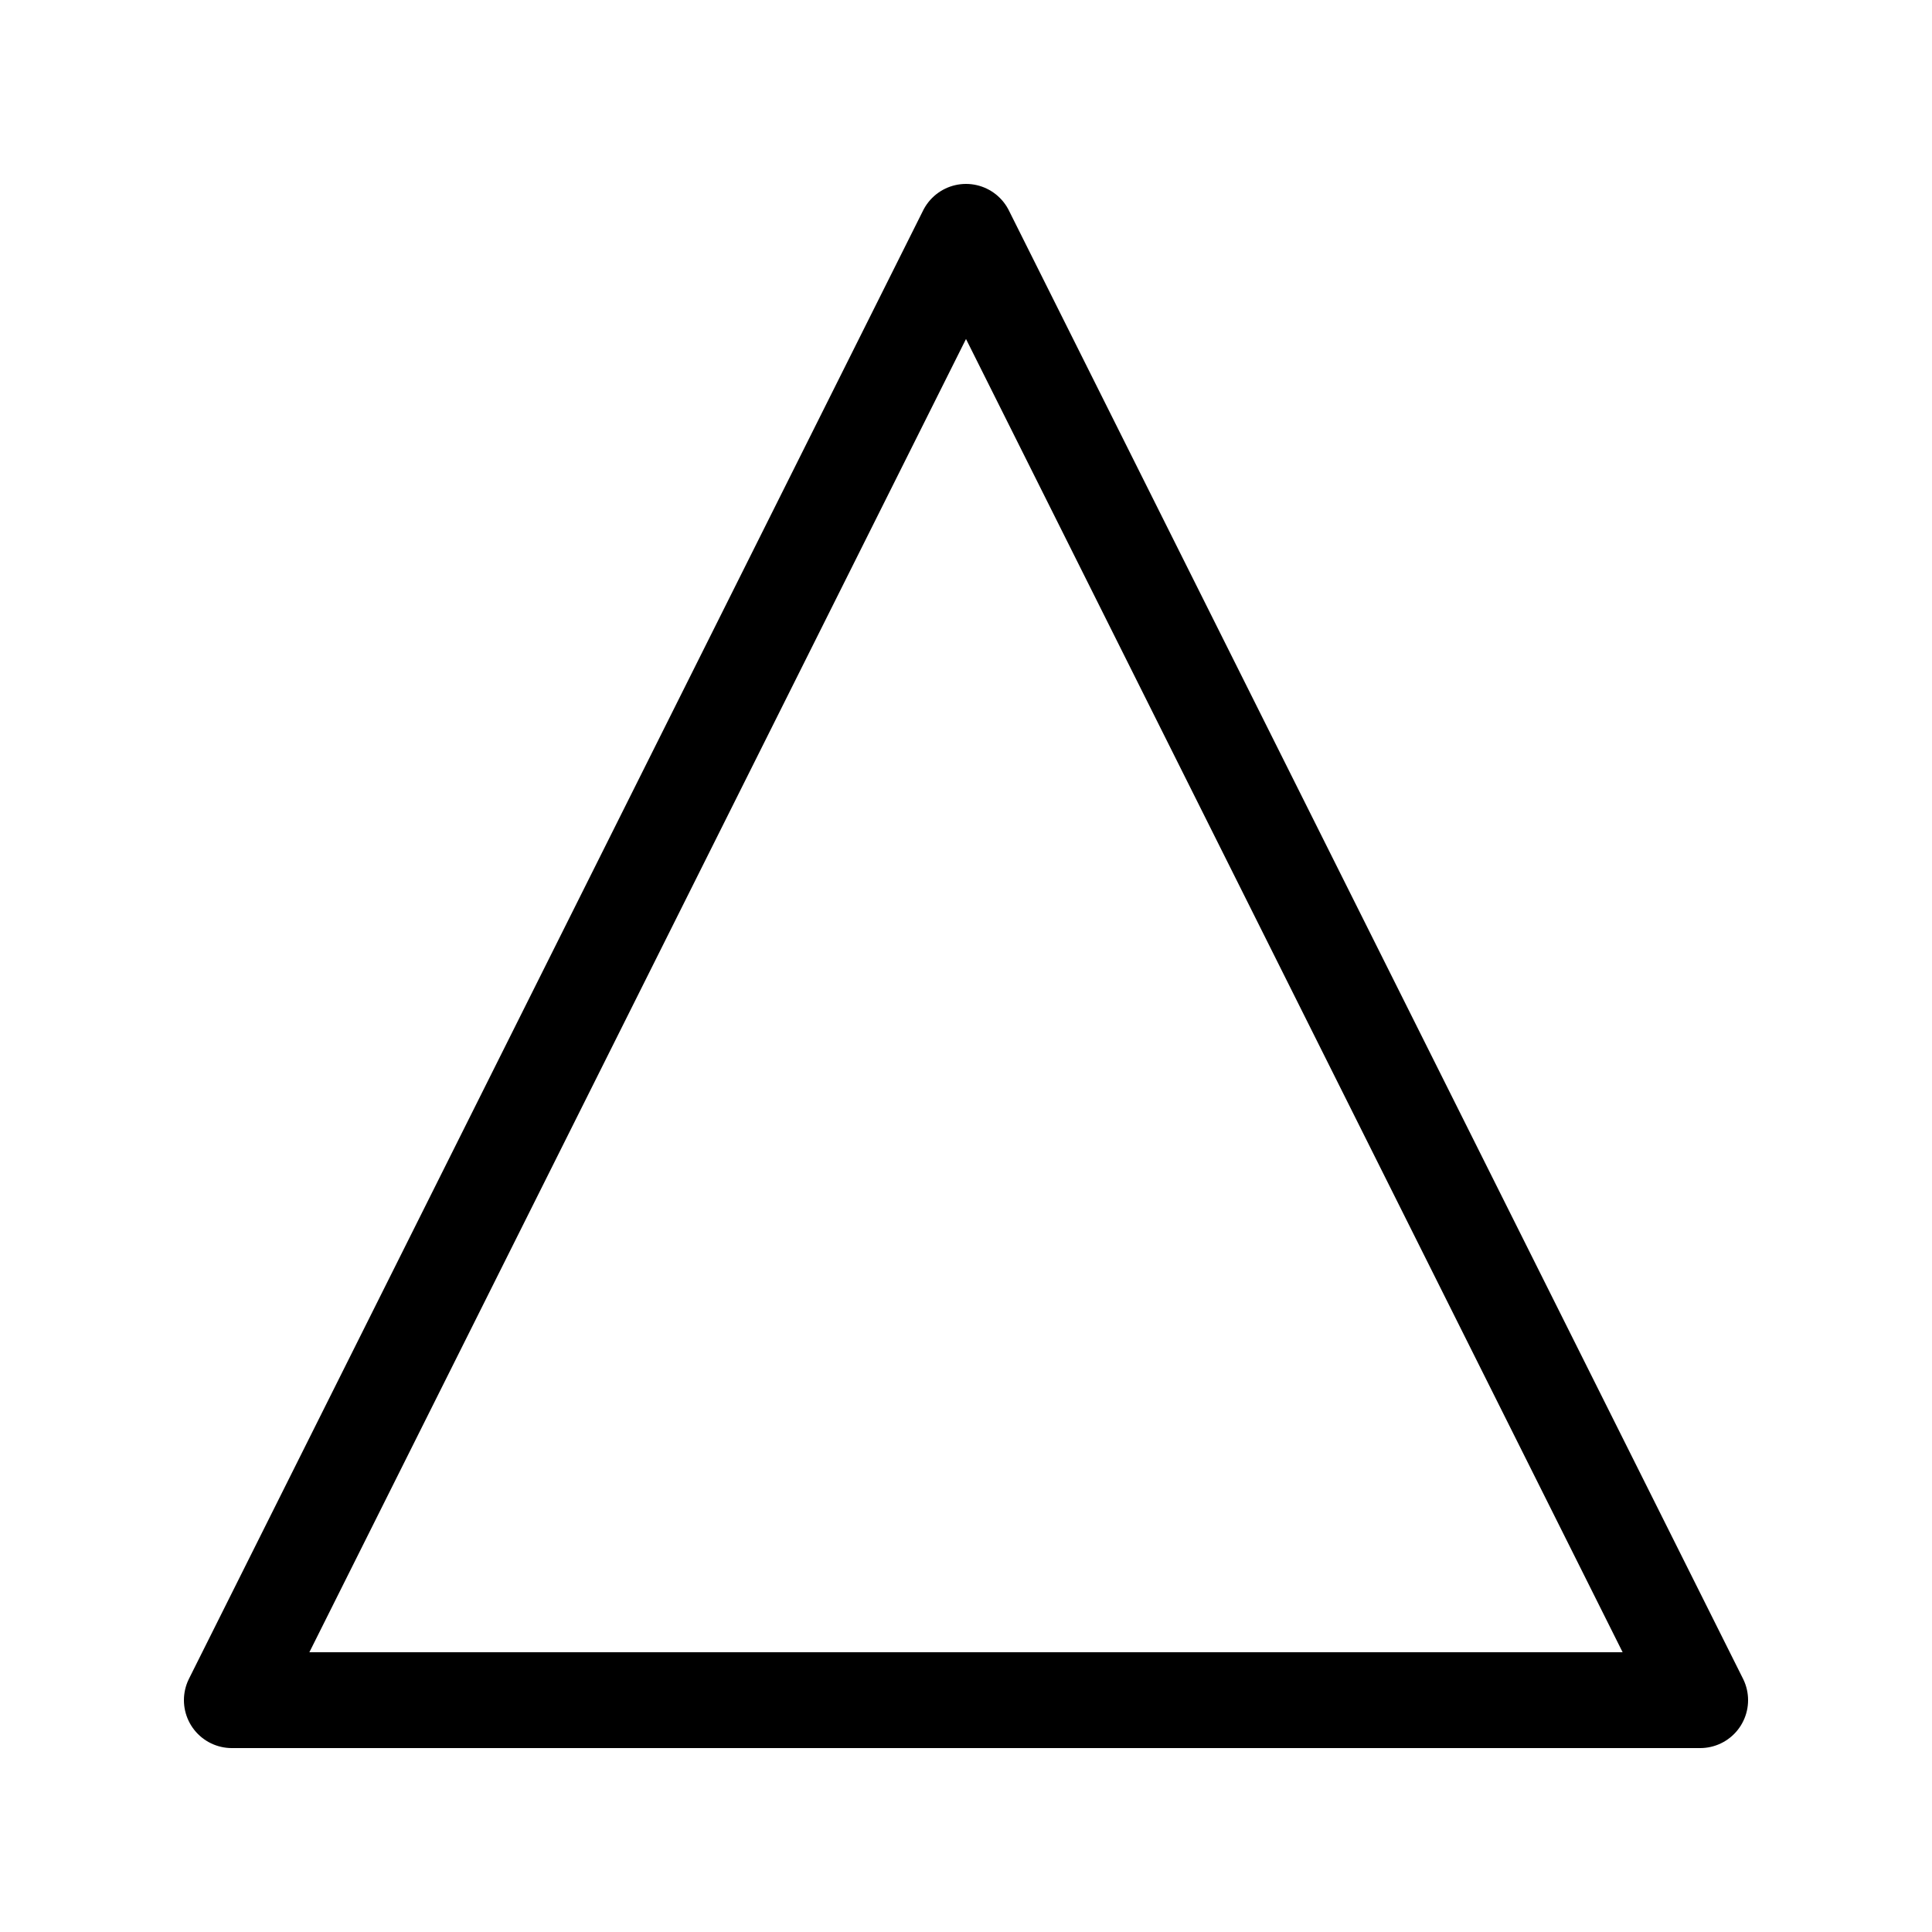
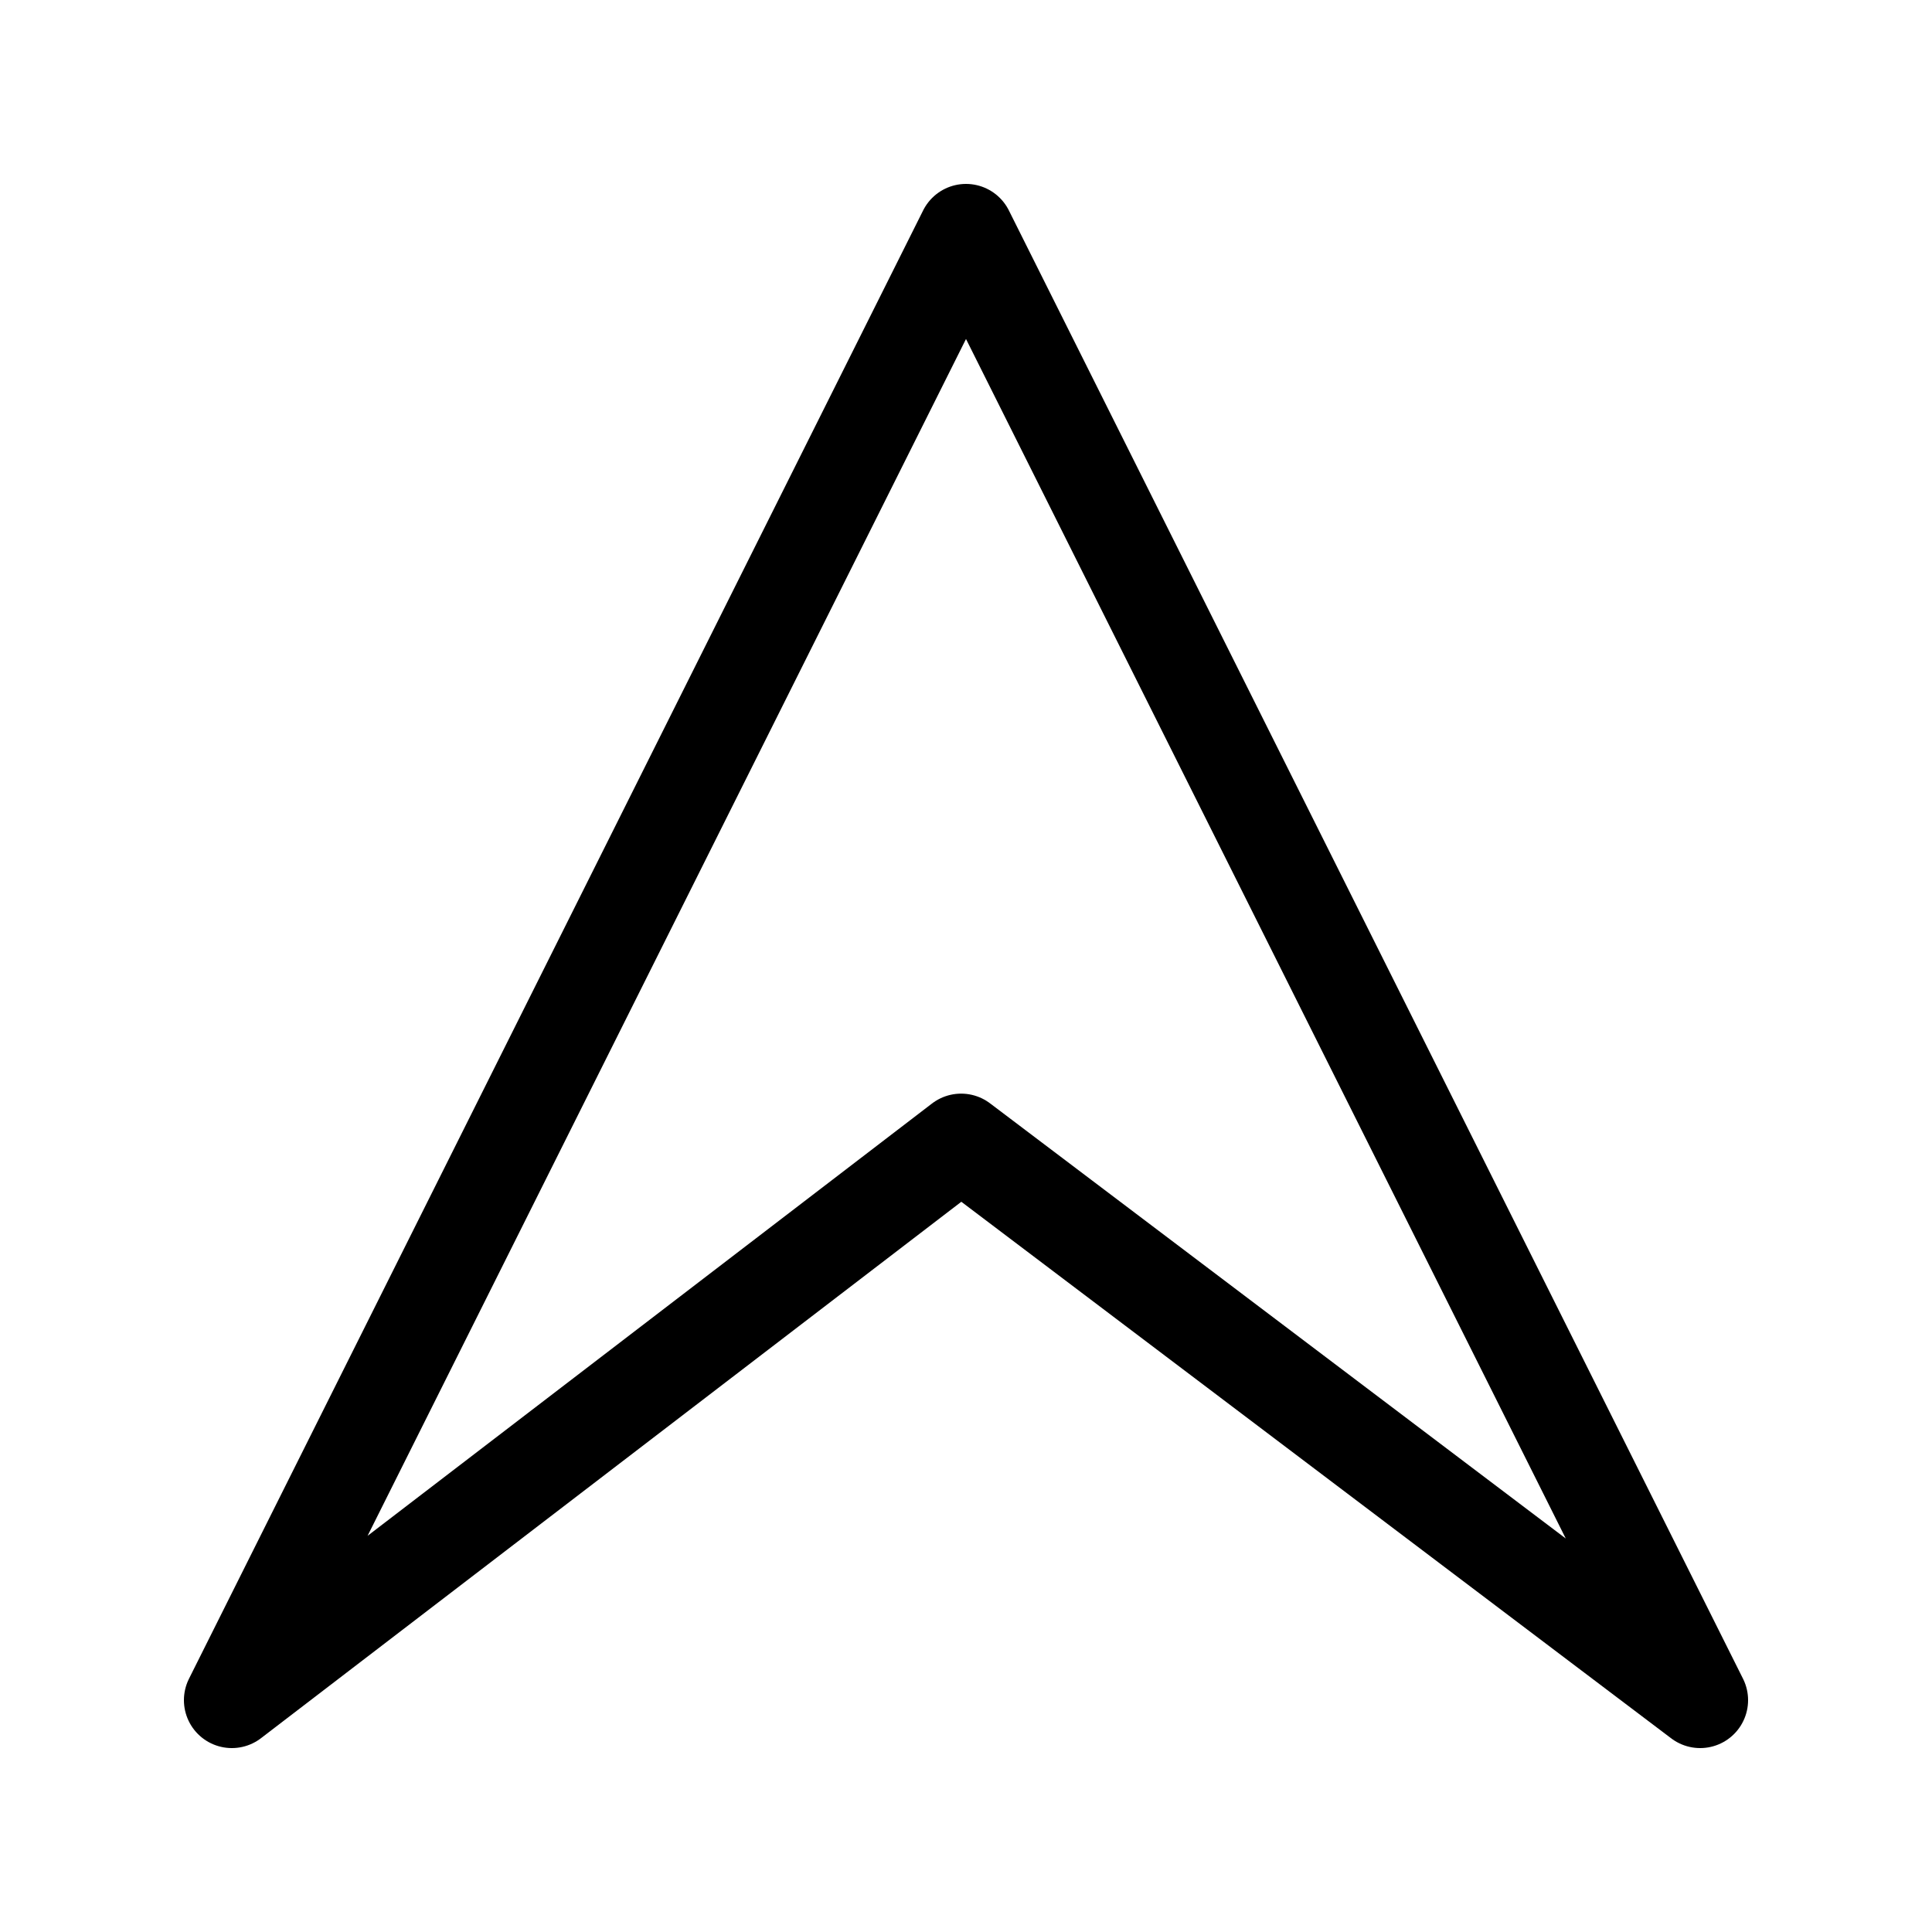
<svg xmlns="http://www.w3.org/2000/svg" width="24" height="24" viewBox="0 0 6.35 6.35" version="1.1" id="svg5">
  <defs id="defs2" />
  <g id="layer1" style="display:inline">
    <rect style="fill:#000000;fill-opacity:0;stroke:none;stroke-width:0.26" id="rect846" width="6.35" height="6.35" x="-1.7347235e-18" y="-4.2757473e-10" />
  </g>
  <g id="layer2" style="display:none">
    <path id="path1197-6-7" style="display:inline;fill:none;fill-opacity:1;stroke:#000000;stroke-width:0.265;stroke-miterlimit:4;stroke-dasharray:none;stroke-opacity:1" d="M 2.992,1.845 C 2.442,1.933 1.994,2.332 1.841,2.867 1.468,3.016 1.248,3.403 1.311,3.8 c 0.075,0.468 0.515,0.787 0.984,0.712 0.053,-0.009 0.106,-0.023 0.157,-0.041 0.987,-0.209 1.251,0.132 1.875,0.007 C 4.795,4.403 5.114,3.963 5.039,3.494 4.997,3.231 4.834,3.001 4.599,2.874 4.403,2.173 3.711,1.73 2.992,1.845 Z" />
  </g>
  <g id="layer3" style="display:none">
    <g id="g4393" transform="translate(-0.03222301,-0.0740399)">
      <path id="path1197-6" style="display:inline;fill:none;fill-opacity:1;stroke:#000000;stroke-width:0.265;stroke-miterlimit:4;stroke-dasharray:none;stroke-opacity:1" d="M 2.634,2.647 C 2.085,2.735 1.636,3.133 1.483,3.668 1.11,3.817 0.89,4.205 0.953,4.601 1.028,5.069 1.469,5.388 1.937,5.313 c 0.053,-0.009 0.106,-0.023 0.157,-0.041 0.987,-0.209 1.251,0.132 1.875,0.007 C 4.437,5.204 4.756,4.764 4.681,4.296 4.639,4.032 4.476,3.803 4.241,3.676 4.045,2.974 3.354,2.531 2.634,2.647 Z" />
      <path id="path1197-6-2" style="display:inline;fill:none;fill-opacity:1;stroke:#000000;stroke-width:0.265;stroke-linecap:round;stroke-miterlimit:4;stroke-dasharray:none;stroke-opacity:1" d="M 5.066,4.072 C 5.356,3.858 5.52,3.492 5.459,3.111 5.41,2.804 5.221,2.538 4.948,2.391 4.72,1.575 3.917,1.061 3.081,1.195 2.443,1.297 1.921,1.76 1.744,2.382 1.472,2.49 1.27,2.708 1.175,2.969" />
    </g>
  </g>
  <g id="layer4" style="display:none">
    <ellipse style="fill:none;fill-opacity:1;stroke:#000000;stroke-width:0.277;stroke-linecap:round;stroke-miterlimit:4;stroke-dasharray:none;stroke-opacity:1" id="path4846" cx="3.174" cy="3.183" rx="1.772" ry="1.772" />
    <path style="fill:none;stroke:#000000;stroke-width:0.265;stroke-linecap:round;stroke-linejoin:miter;stroke-miterlimit:4;stroke-dasharray:none;stroke-opacity:1" d="m 5.462,3.175 h 0.254" id="path4961" />
    <path style="fill:none;stroke:#000000;stroke-width:0.265;stroke-linecap:round;stroke-linejoin:miter;stroke-miterlimit:4;stroke-dasharray:none;stroke-opacity:1" d="m 0.634,3.175 h 0.254" id="path4961-9" />
    <path style="display:inline;fill:none;stroke:#000000;stroke-width:0.265;stroke-linecap:round;stroke-linejoin:miter;stroke-miterlimit:4;stroke-dasharray:none;stroke-opacity:1" d="m 3.175,5.462 v 0.254" id="path4961-3" />
    <path style="display:inline;fill:none;stroke:#000000;stroke-width:0.265;stroke-linecap:round;stroke-linejoin:miter;stroke-miterlimit:4;stroke-dasharray:none;stroke-opacity:1" d="m 3.175,0.634 v 0.254" id="path4961-9-6" />
    <path style="display:inline;fill:none;stroke:#000000;stroke-width:0.265;stroke-linecap:round;stroke-linejoin:miter;stroke-miterlimit:4;stroke-dasharray:none;stroke-opacity:1" d="M 1.378,4.972 1.019,5.331" id="path4961-3-6" />
    <path style="display:inline;fill:none;stroke:#000000;stroke-width:0.265;stroke-linecap:round;stroke-linejoin:miter;stroke-miterlimit:4;stroke-dasharray:none;stroke-opacity:1" d="M 5.331,1.019 4.972,1.378" id="path4961-9-6-2" />
    <path style="display:inline;fill:none;stroke:#000000;stroke-width:0.265;stroke-linecap:round;stroke-linejoin:miter;stroke-miterlimit:4;stroke-dasharray:none;stroke-opacity:1" d="M 4.968,4.975 5.327,5.334" id="path4961-3-6-9" />
    <path style="display:inline;fill:none;stroke:#000000;stroke-width:0.265;stroke-linecap:round;stroke-linejoin:miter;stroke-miterlimit:4;stroke-dasharray:none;stroke-opacity:1" d="M 1.015,1.022 1.374,1.381" id="path4961-9-6-2-2" />
  </g>
  <g id="layer5" style="display:none">
    <path id="path1197-6-7-9" style="display:inline;fill:none;fill-opacity:1;stroke:#000000;stroke-width:0.265;stroke-miterlimit:4;stroke-dasharray:none;stroke-opacity:1" d="M 3.556,2.929 C 2.995,3.019 2.537,3.423 2.381,3.965 2.001,4.117 1.776,4.509 1.841,4.912 1.917,5.387 2.367,5.71 2.845,5.634 2.899,5.625 2.953,5.611 3.005,5.592 4.012,5.38 4.281,5.726 4.918,5.6 5.396,5.524 5.721,5.077 5.645,4.602 5.602,4.334 5.436,4.102 5.196,3.973 4.996,3.262 4.29,2.813 3.556,2.929 Z" />
    <g id="g5661-7" style="display:inline" transform="translate(-0.00119046)">
      <path id="path4846-8" style="fill:none;stroke:#000000;stroke-width:0.277;stroke-linecap:round" d="M 1.523,3.825 C 1.445,3.626 1.403,3.41 1.403,3.183 1.403,2.205 2.196,1.411 3.175,1.411 c 0.872,0 1.598,0.63 1.745,1.461" />
      <path style="fill:none;stroke:#000000;stroke-width:0.265;stroke-linecap:round;stroke-linejoin:miter;stroke-miterlimit:4;stroke-dasharray:none;stroke-opacity:1" d="m 0.635,3.175 h 0.254" id="path4961-9-5" />
      <g id="g5230-03" transform="rotate(90,4.06519,5.334)">
        <path style="display:inline;fill:none;stroke:#000000;stroke-width:0.265;stroke-linecap:round;stroke-linejoin:miter;stroke-miterlimit:4;stroke-dasharray:none;stroke-opacity:1" d="m -0.635,6.223 h 0.254" id="path4961-9-6-0" />
      </g>
      <g id="g5230-0-6" transform="rotate(135,3.17245,4.962023)" style="display:inline">
        <path style="display:inline;fill:none;stroke:#000000;stroke-width:0.265;stroke-linecap:round;stroke-linejoin:miter;stroke-miterlimit:4;stroke-dasharray:none;stroke-opacity:1" d="m -1.143,6.223 h 0.508" id="path4961-9-6-2-20" />
      </g>
      <g id="g5230-0-7-6" transform="rotate(45,6.214917,6.228552)" style="display:inline">
        <path style="display:inline;fill:none;stroke:#000000;stroke-width:0.265;stroke-linecap:round;stroke-linejoin:miter;stroke-miterlimit:4;stroke-dasharray:none;stroke-opacity:1" d="m -1.143,6.223 h 0.508" id="path4961-9-6-2-2-5" />
      </g>
    </g>
  </g>
  <g id="layer6" style="display:none">
    <path id="path7833-3" style="fill:none;fill-opacity:1;stroke:#000000;stroke-width:0.22;stroke-linecap:round;stroke-linejoin:round;stroke-miterlimit:4;stroke-dasharray:none;stroke-opacity:1;paint-order:stroke fill markers" d="M 3.284,1.134 A 2.065,2.042 0 0 0 1.219,3.175 2.065,2.042 0 0 0 3.284,5.216 2.065,2.042 0 0 0 5.131,4.087 1.721,1.702 0 0 1 4.348,4.274 1.721,1.702 0 0 1 2.627,2.573 1.721,1.702 0 0 1 3.423,1.138 2.065,2.042 0 0 0 3.284,1.134 Z" />
  </g>
  <g id="layer7" style="display:none">
    <path id="path1197-6-7-9-5" style="display:inline;fill:none;fill-opacity:1;stroke:#000000;stroke-width:0.265;stroke-miterlimit:4;stroke-dasharray:none;stroke-opacity:1" d="M 3.558,2.925 C 2.998,3.015 2.54,3.419 2.384,3.961 2.003,4.112 1.779,4.505 1.843,4.907 1.92,5.382 2.369,5.706 2.847,5.63 2.902,5.621 2.955,5.607 3.007,5.588 4.014,5.376 4.284,5.722 4.92,5.595 5.398,5.519 5.724,5.073 5.647,4.598 5.604,4.33 5.438,4.098 5.198,3.969 4.998,3.258 4.293,2.808 3.558,2.925 Z" />
    <path id="path7833-3-47" style="display:inline;fill:none;fill-opacity:1;stroke:#000000;stroke-width:0.265;stroke-linecap:round;stroke-linejoin:round;stroke-miterlimit:4;stroke-dasharray:none;stroke-opacity:1;paint-order:stroke fill markers" d="M 2.647,2.83 C 2.634,2.746 2.627,2.66 2.627,2.573 2.627,1.991 2.927,1.451 3.423,1.138 c -0.046,-0.003 -0.093,-0.005 -0.139,-0.005 -1.14,-8.61e-5 -2.065,0.914 -2.065,2.042 6.13e-5,0.338 0.083,0.656 0.23,0.937" />
  </g>
  <g id="layer8" style="display:none">
    <path id="path1197-6-6" style="display:inline;fill:none;fill-opacity:1;stroke:#000000;stroke-width:0.265;stroke-linecap:round;stroke-miterlimit:4;stroke-dasharray:none;stroke-opacity:1" d="M 4.719,4.155 C 5.339,4.056 5.762,3.473 5.662,2.853 5.607,2.504 5.391,2.2 5.08,2.032 4.82,1.103 3.905,0.517 2.952,0.669 2.225,0.786 1.63,1.313 1.428,2.022 0.934,2.219 0.643,2.732 0.727,3.257 0.826,3.877 1.409,4.3 2.029,4.2 2.1,4.189 2.17,4.17 2.237,4.146" />
    <g id="g13414" transform="rotate(-20,3.610712,4.030824)">
      <path style="fill:none;stroke:#000000;stroke-width:0.265;stroke-linecap:round;stroke-linejoin:miter;stroke-miterlimit:4;stroke-dasharray:none;stroke-opacity:1" d="M 4.129,3.94 4.127,4.198" id="path13215-5" />
      <path style="fill:none;stroke:#000000;stroke-width:0.265;stroke-linecap:round;stroke-linejoin:miter;stroke-miterlimit:4;stroke-dasharray:none;stroke-opacity:1" d="m 3.47,4.08 v 0.508" id="path13215-5-6" />
      <path style="fill:none;stroke:#000000;stroke-width:0.265;stroke-linecap:round;stroke-linejoin:miter;stroke-miterlimit:4;stroke-dasharray:none;stroke-opacity:1" d="M 2.697,4.508 V 5.414" id="path13215-9" />
      <path style="fill:none;stroke:#000000;stroke-width:0.265;stroke-linecap:round;stroke-linejoin:miter;stroke-miterlimit:4;stroke-dasharray:none;stroke-opacity:1" d="m 4.162,4.824 v 0.508" id="path13215-5-3" />
      <path style="fill:none;stroke:#000000;stroke-width:0.265;stroke-linecap:round;stroke-linejoin:miter;stroke-miterlimit:4;stroke-dasharray:none;stroke-opacity:1" d="m 3.47,5.203 v 0.508" id="path13215-5-6-7" />
    </g>
    <path style="display:inline;fill:none;stroke:#000000;stroke-width:0.265;stroke-linecap:round;stroke-linejoin:bevel;stroke-miterlimit:8;stroke-dasharray:none;stroke-opacity:1" d="m 4.318,1.493 -1.524,1.27 H 4.318 L 2.794,4.033" id="path13813-8" />
  </g>
  <g id="layer9" style="display:none">
    <path id="path1197-6-6-4" style="display:inline;fill:none;fill-opacity:1;stroke:#000000;stroke-width:0.265;stroke-linecap:round;stroke-miterlimit:4;stroke-dasharray:none;stroke-opacity:1" d="M 4.719,4.155 C 5.339,4.056 5.762,3.473 5.662,2.853 5.607,2.504 5.391,2.2 5.08,2.032 4.82,1.103 3.905,0.517 2.952,0.669 2.225,0.786 1.63,1.313 1.428,2.022 0.934,2.219 0.643,2.732 0.727,3.257 0.826,3.877 1.409,4.3 2.029,4.2 2.1,4.189 2.17,4.17 2.237,4.146" />
    <g id="g13676-4" transform="matrix(0.5857864,0,0,0.5857864,1.959154,2.349179)" style="display:inline">
      <path style="fill:none;stroke:#000000;stroke-width:0.265px;stroke-linecap:round;stroke-linejoin:miter;stroke-opacity:1" d="M 2.726,3.361 H 3.996" id="path13491-7" />
      <path style="display:inline;fill:none;stroke:#000000;stroke-width:0.265px;stroke-linecap:round;stroke-linejoin:miter;stroke-opacity:1" d="M 3.361,2.726 V 3.996" id="path13491-5-4" />
      <path style="display:inline;fill:none;stroke:#000000;stroke-width:0.265px;stroke-linecap:round;stroke-linejoin:miter;stroke-opacity:1" d="M 2.912,2.912 3.81,3.81" id="path13491-5-5-4" />
      <path style="display:inline;fill:none;stroke:#000000;stroke-width:0.265px;stroke-linecap:round;stroke-linejoin:miter;stroke-opacity:1" d="M 3.81,2.912 2.912,3.81" id="path13491-5-2-3" />
    </g>
    <g id="g13676-4-8" transform="matrix(0.5857864,0,0,0.5857864,0.3171795,1.451154)" style="display:inline">
      <path style="fill:none;stroke:#000000;stroke-width:0.265px;stroke-linecap:round;stroke-linejoin:miter;stroke-opacity:1" d="M 2.726,3.361 H 3.996" id="path13491-7-9" />
      <path style="display:inline;fill:none;stroke:#000000;stroke-width:0.265px;stroke-linecap:round;stroke-linejoin:miter;stroke-opacity:1" d="M 3.361,2.726 V 3.996" id="path13491-5-4-2" />
      <path style="display:inline;fill:none;stroke:#000000;stroke-width:0.265px;stroke-linecap:round;stroke-linejoin:miter;stroke-opacity:1" d="M 2.912,2.912 3.81,3.81" id="path13491-5-5-4-66" />
      <path style="display:inline;fill:none;stroke:#000000;stroke-width:0.265px;stroke-linecap:round;stroke-linejoin:miter;stroke-opacity:1" d="M 3.81,2.912 2.912,3.81" id="path13491-5-2-3-4" />
    </g>
    <g id="g13676-4-0" transform="matrix(0.5857864,0,0,0.5857864,0.7072051,3.365179)" style="display:inline">
      <path style="fill:none;stroke:#000000;stroke-width:0.265px;stroke-linecap:round;stroke-linejoin:miter;stroke-opacity:1" d="M 2.726,3.361 H 3.996" id="path13491-7-7" />
      <path style="display:inline;fill:none;stroke:#000000;stroke-width:0.265px;stroke-linecap:round;stroke-linejoin:miter;stroke-opacity:1" d="M 3.361,2.726 V 3.996" id="path13491-5-4-8" />
      <path style="display:inline;fill:none;stroke:#000000;stroke-width:0.265px;stroke-linecap:round;stroke-linejoin:miter;stroke-opacity:1" d="M 2.912,2.912 3.81,3.81" id="path13491-5-5-4-6" />
      <path style="display:inline;fill:none;stroke:#000000;stroke-width:0.265px;stroke-linecap:round;stroke-linejoin:miter;stroke-opacity:1" d="M 3.81,2.912 2.912,3.81" id="path13491-5-2-3-8" />
    </g>
    <path style="fill:none;stroke:#000000;stroke-width:0.265;stroke-linecap:round;stroke-linejoin:bevel;stroke-miterlimit:8;stroke-dasharray:none;stroke-opacity:1" d="m 4.318,1.524 -1.524,1.27 H 4.318 L 2.794,4.064" id="path13813" />
  </g>
  <g id="layer10" style="display:none">
    <path id="path1197-6-6-43" style="display:inline;fill:none;fill-opacity:1;stroke:#000000;stroke-width:0.265;stroke-linecap:round;stroke-miterlimit:4;stroke-dasharray:none;stroke-opacity:1" d="M 4.719,4.155 C 5.339,4.056 5.762,3.473 5.662,2.853 5.607,2.504 5.391,2.2 5.08,2.032 4.82,1.103 3.905,0.517 2.952,0.669 2.225,0.786 1.63,1.313 1.428,2.022 0.934,2.219 0.643,2.732 0.727,3.257 0.826,3.877 1.409,4.3 2.029,4.2 2.1,4.189 2.17,4.17 2.237,4.146" />
    <g id="g13414-1" transform="rotate(-20,3.610712,4.030824)" style="display:inline">
      <path style="fill:none;stroke:#000000;stroke-width:0.265;stroke-linecap:round;stroke-linejoin:miter;stroke-miterlimit:4;stroke-dasharray:none;stroke-opacity:1" d="M 4.129,3.94 4.127,4.198" id="path13215-5-4" />
      <path style="fill:none;stroke:#000000;stroke-width:0.265;stroke-linecap:round;stroke-linejoin:miter;stroke-miterlimit:4;stroke-dasharray:none;stroke-opacity:1" d="m 3.47,4.08 v 0.508" id="path13215-5-6-9" />
      <path style="fill:none;stroke:#000000;stroke-width:0.265;stroke-linecap:round;stroke-linejoin:miter;stroke-miterlimit:4;stroke-dasharray:none;stroke-opacity:1" d="m 4.162,4.824 v 0.508" id="path13215-5-3-0" />
      <path style="fill:none;stroke:#000000;stroke-width:0.265;stroke-linecap:round;stroke-linejoin:miter;stroke-miterlimit:4;stroke-dasharray:none;stroke-opacity:1" d="m 3.47,5.203 v 0.508" id="path13215-5-6-7-6" />
    </g>
    <g id="g13676-4-8-9" transform="matrix(0.5857864,0,0,0.5857864,0.07220519,1.324154)" style="display:inline">
      <path style="fill:none;stroke:#000000;stroke-width:0.265px;stroke-linecap:round;stroke-linejoin:miter;stroke-opacity:1" d="M 2.726,3.361 H 3.996" id="path13491-7-9-5" />
      <path style="display:inline;fill:none;stroke:#000000;stroke-width:0.265px;stroke-linecap:round;stroke-linejoin:miter;stroke-opacity:1" d="M 3.361,2.726 V 3.996" id="path13491-5-4-2-0" />
      <path style="display:inline;fill:none;stroke:#000000;stroke-width:0.265px;stroke-linecap:round;stroke-linejoin:miter;stroke-opacity:1" d="M 2.912,2.912 3.81,3.81" id="path13491-5-5-4-66-4" />
      <path style="display:inline;fill:none;stroke:#000000;stroke-width:0.265px;stroke-linecap:round;stroke-linejoin:miter;stroke-opacity:1" d="M 3.81,2.912 2.912,3.81" id="path13491-5-2-3-4-8" />
    </g>
    <g id="g13676-4-8-9-7" transform="matrix(0.5857864,0,0,0.5857864,0.8251795,2.993205)" style="display:inline">
      <path style="fill:none;stroke:#000000;stroke-width:0.265px;stroke-linecap:round;stroke-linejoin:miter;stroke-opacity:1" d="M 2.726,3.361 H 3.996" id="path13491-7-9-5-1" />
      <path style="display:inline;fill:none;stroke:#000000;stroke-width:0.265px;stroke-linecap:round;stroke-linejoin:miter;stroke-opacity:1" d="M 3.361,2.726 V 3.996" id="path13491-5-4-2-0-7" />
      <path style="display:inline;fill:none;stroke:#000000;stroke-width:0.265px;stroke-linecap:round;stroke-linejoin:miter;stroke-opacity:1" d="M 2.912,2.912 3.81,3.81" id="path13491-5-5-4-66-4-2" />
      <path style="display:inline;fill:none;stroke:#000000;stroke-width:0.265px;stroke-linecap:round;stroke-linejoin:miter;stroke-opacity:1" d="M 3.81,2.912 2.912,3.81" id="path13491-5-2-3-4-8-7" />
    </g>
  </g>
  <g id="layer11" style="display:none">
    <g id="g18829">
      <path id="path16272" style="fill:none;stroke:#000000;stroke-width:0.265;stroke-linecap:round;stroke-linejoin:bevel;stroke-miterlimit:8;paint-order:stroke fill markers" d="M 3.994,2.032 C 3.951,1.928 3.927,1.813 3.927,1.694 c 0,-0.491 0.398,-0.889 0.889,-0.889 0.491,0 0.889,0.398 0.889,0.889 0,0.491 -0.398,0.889 -0.945,0.889 h -2.982" />
      <path id="path16272-2" style="fill:none;stroke:#000000;stroke-width:0.265;stroke-linecap:round;stroke-linejoin:bevel;stroke-miterlimit:8;stroke-dasharray:none;paint-order:stroke fill markers" d="m 4.528,4.54 c 0,0.322 0.261,0.583 0.583,0.583 0.322,0 0.583,-0.261 0.583,-0.583 0,-0.322 -0.261,-0.583 -0.62,-0.583 H 3.118" />
      <path style="fill:none;stroke:#000000;stroke-width:0.265px;stroke-linecap:round;stroke-linejoin:miter;stroke-opacity:1" d="M 0.762,3.269 H 5.08" id="path18516" />
    </g>
  </g>
  <g id="layer12" style="display:none">
    <g aria-label="CO2" id="text35698" style="font-size:1.309px;line-height:1.35;letter-spacing:0.132px;stroke-width:0.033" transform="matrix(1.448219,0,0,1.448219,-0.2354027,-2.481993)">
      <path d="m 0.866,3.745 q -0.102,0 -0.179,-0.039 -0.077,-0.041 -0.119,-0.113 -0.042,-0.072 -0.042,-0.166 V 3.124 q 0,-0.094 0.042,-0.166 0.042,-0.072 0.119,-0.111 0.077,-0.039 0.179,-0.039 0.101,0 0.177,0.038 0.077,0.037 0.119,0.106 0.043,0.068 0.043,0.158 0,0.012 -0.016,0.014 l -0.153,0.009 h -0.003 q -0.013,0 -0.013,-0.014 0,-0.069 -0.043,-0.111 -0.042,-0.042 -0.111,-0.042 -0.071,0 -0.114,0.042 -0.042,0.042 -0.042,0.111 v 0.315 q 0,0.068 0.042,0.11 0.043,0.042 0.114,0.042 0.069,0 0.111,-0.042 0.043,-0.042 0.043,-0.11 0,-0.014 0.016,-0.014 l 0.153,0.007 q 0.007,0 0.01,0.004 0.005,0.004 0.005,0.009 0,0.09 -0.043,0.16 -0.042,0.069 -0.119,0.107 -0.076,0.038 -0.177,0.038 z" style="font-weight:bold;font-family:Barlow;-inkscape-font-specification:'Barlow Bold'" id="path45913" />
      <path d="m 1.798,3.749 q -0.102,0 -0.181,-0.042 -0.077,-0.042 -0.12,-0.117 -0.043,-0.076 -0.043,-0.174 V 3.136 q 0,-0.097 0.043,-0.171 0.043,-0.075 0.12,-0.115 0.079,-0.042 0.181,-0.042 0.103,0 0.181,0.042 0.079,0.041 0.122,0.115 0.043,0.075 0.043,0.171 v 0.28 q 0,0.098 -0.043,0.174 -0.043,0.076 -0.122,0.118 -0.077,0.041 -0.181,0.041 z m 0,-0.158 q 0.072,0 0.117,-0.046 0.045,-0.046 0.045,-0.122 V 3.135 q 0,-0.076 -0.045,-0.122 -0.043,-0.047 -0.117,-0.047 -0.072,0 -0.117,0.047 -0.043,0.046 -0.043,0.122 v 0.288 q 0,0.076 0.043,0.122 0.045,0.046 0.117,0.046 z" style="font-weight:bold;font-family:Barlow;-inkscape-font-specification:'Barlow Bold'" id="path45915" />
      <path d="m 2.584,3.906 q -0.002,0.002 -0.001,0.004 0.001,0.002 0.004,0.002 h 0.287 q 0.005,0 0.008,0.004 0.004,0.003 0.004,0.008 v 0.103 q 0,0.005 -0.004,0.01 -0.003,0.003 -0.008,0.003 H 2.397 q -0.005,0 -0.01,-0.003 -0.003,-0.004 -0.003,-0.01 v -0.097 q 0,-0.01 0.006,-0.016 0.052,-0.051 0.106,-0.11 0.054,-0.06 0.068,-0.075 0.03,-0.035 0.06,-0.067 0.096,-0.107 0.096,-0.159 0,-0.037 -0.026,-0.06 -0.026,-0.024 -0.069,-0.024 -0.042,0 -0.069,0.024 -0.026,0.023 -0.026,0.062 v 0.026 q 0,0.005 -0.004,0.01 -0.003,0.003 -0.008,0.003 H 2.393 q -0.005,0 -0.01,-0.003 -0.003,-0.004 -0.003,-0.01 v -0.05 q 0.003,-0.057 0.036,-0.101 0.033,-0.044 0.087,-0.068 0.055,-0.023 0.123,-0.023 0.075,0 0.13,0.029 0.056,0.028 0.086,0.075 0.031,0.048 0.031,0.106 0,0.044 -0.022,0.091 -0.022,0.047 -0.067,0.101 -0.033,0.041 -0.071,0.081 -0.038,0.04 -0.113,0.116 z" style="font-size:1.058px" id="path45917" />
    </g>
    <g id="g18829-2">
      <path id="path16272-6" style="fill:none;stroke:#000000;stroke-width:0.265;stroke-linecap:round;stroke-linejoin:bevel;stroke-miterlimit:8;paint-order:stroke fill markers" d="M 3.994,2.032 C 3.951,1.928 3.927,1.813 3.927,1.694 c 0,-0.491 0.398,-0.889 0.889,-0.889 0.491,0 0.889,0.398 0.889,0.889 0,0.491 -0.398,0.889 -0.945,0.889 H 4.374" />
      <path id="path16272-2-1" style="fill:none;stroke:#000000;stroke-width:0.265;stroke-linecap:round;stroke-linejoin:bevel;stroke-miterlimit:8;stroke-dasharray:none;paint-order:stroke fill markers" d="m 4.528,4.54 c 0,0.322 0.261,0.583 0.583,0.583 0.322,0 0.583,-0.261 0.583,-0.583 0,-0.322 -0.261,-0.583 -0.62,-0.583 H 0.72" />
      <path style="fill:none;stroke:#000000;stroke-width:0.265;stroke-linecap:round;stroke-linejoin:miter;stroke-miterlimit:4;stroke-dasharray:none;stroke-opacity:1" d="M 4.389,3.269 H 5.08" id="path18516-0" />
    </g>
  </g>
  <g id="layer13" style="display:none">
    <g id="g88835" transform="matrix(1.121089,0,0,1.121089,-0.3677597,-0.4792044)">
      <circle style="display:inline;fill:#000000;fill-opacity:1;stroke:none;stroke-width:0.117;stroke-linecap:round;stroke-linejoin:bevel;stroke-miterlimit:4;stroke-dasharray:none;paint-order:stroke fill markers" id="path25219-8" cx="2.655" cy="2.896" r="0.271" />
      <circle style="display:inline;fill:#000000;fill-opacity:1;stroke:none;stroke-width:0.117;stroke-linecap:round;stroke-linejoin:bevel;stroke-miterlimit:4;stroke-dasharray:none;paint-order:stroke fill markers" id="path25219-8-4" cx="3.719" cy="4.357" r="0.271" />
      <path style="fill:none;stroke:#000000;stroke-width:0.236;stroke-linecap:round;stroke-linejoin:miter;stroke-miterlimit:4;stroke-dasharray:none;stroke-opacity:1" d="m 2.286,4.572 1.778,-1.778" id="path84537" />
    </g>
    <path id="path88337" style="fill:none;stroke:#000000;stroke-width:0.285;stroke-linecap:round;stroke-linejoin:round;stroke-miterlimit:4;stroke-dasharray:none;paint-order:stroke fill markers" d="M 3.159,0.716 C 2.651,1.213 1.997,1.86 1.607,2.34 1.314,2.7 1.154,3.15 1.153,3.614 1.154,4.73 2.059,5.634 3.175,5.634 4.291,5.634 5.196,4.73 5.197,3.614 5.197,3.142 5.031,2.684 4.73,2.321 4.283,1.799 3.676,1.233 3.159,0.716 Z" />
  </g>
  <g id="layer14" style="display:none">
    <path style="fill:none;stroke:#000000;stroke-width:0.265;stroke-linecap:round;stroke-linejoin:bevel;stroke-miterlimit:4;stroke-dasharray:none;stroke-opacity:1" d="M 3.248,0.541 C 3.382,1.27 5.508,2.684 5.508,3.958 5.508,5.233 4.463,5.711 3.175,5.711 c -1.288,0 -2.333,-0.478 -2.333,-1.753 0,-1.274 2.206,-2.689 2.406,-3.417 z" id="path1914-6" />
    <circle style="fill:none;stroke:#000000;stroke-width:0.265;stroke-linecap:round;stroke-linejoin:bevel;stroke-miterlimit:4;stroke-dasharray:none;paint-order:stroke fill markers" id="path25547" cx="3.431" cy="2.935" r="0.752" />
    <path style="fill:none;stroke:#000000;stroke-width:0.265px;stroke-linecap:round;stroke-linejoin:miter;stroke-opacity:1" d="M 2.629,2.1 V 5.325" id="path25662" />
  </g>
  <g id="layer15" style="display:none">
    <circle style="fill:none;stroke:#000000;stroke-width:0.265;stroke-linecap:round;stroke-linejoin:bevel;stroke-miterlimit:4;stroke-dasharray:none;stroke-opacity:1;paint-order:stroke fill markers" id="path5404-7-5-3-5-6" cx="4.883" cy="1.47" r="0.759" />
    <path id="path5404-7-5-3-5-6-2" style="fill:none;stroke:#000000;stroke-width:1;stroke-linecap:round;stroke-linejoin:bevel;stroke-miterlimit:4;stroke-dasharray:none;stroke-opacity:1;paint-order:stroke fill markers" d="m 9.119,6.721 c -0.798,0 -1.439,0.7 -1.439,1.57 V 12.5 a 2.869,2.869 0 0 0 -1.42,2.477 2.869,2.869 0 0 0 2.869,2.869 2.869,2.869 0 0 0 2.869,-2.869 2.869,2.869 0 0 0 -1.438,-2.484 V 8.291 c 0,-0.87 -0.644,-1.57 -1.441,-1.57 z" transform="scale(0.2645833)" />
    <path id="path5404-7-5-3-5-6-9" style="fill:none;stroke:#000000;stroke-width:0.265;stroke-linecap:round;stroke-linejoin:bevel;stroke-miterlimit:4;stroke-dasharray:none;stroke-opacity:1;paint-order:stroke fill markers" d="m 2.415,0.531 c -0.633,0 -1.143,0.453 -1.143,1.016 V 2.762 A 1.657,1.657 0 0 0 0.758,3.96 1.657,1.657 0 0 0 2.415,5.617 1.657,1.657 0 0 0 4.072,3.96 1.657,1.657 0 0 0 3.558,2.761 V 1.547 c 0,-0.563 -0.51,-1.016 -1.143,-1.016 z" />
  </g>
  <g id="layer16" style="display:none">
    <g id="g5661-3" style="display:inline" transform="translate(-0.00119046)">
      <path id="path4846-6" style="fill:none;stroke:#000000;stroke-width:0.277;stroke-linecap:round" d="M 4.082,4.706 C 3.816,4.865 3.506,4.955 3.175,4.955 c -0.979,1e-7 -1.772,-0.793 -1.772,-1.772 0,-0.979 0.793,-1.772 1.772,-1.772 0.331,0 0.641,0.091 0.907,0.249" />
      <path style="fill:none;stroke:#000000;stroke-width:0.265;stroke-linecap:round;stroke-linejoin:miter;stroke-miterlimit:4;stroke-dasharray:none;stroke-opacity:1" d="m 0.635,3.175 h 0.254" id="path4961-9-53" />
      <g id="g5230-5" transform="rotate(90,4.06519,5.334)">
        <path style="display:inline;fill:none;stroke:#000000;stroke-width:0.265;stroke-linecap:round;stroke-linejoin:miter;stroke-miterlimit:4;stroke-dasharray:none;stroke-opacity:1" d="m 4.193,6.223 h 0.254" id="path4961-3-62" />
        <path style="display:inline;fill:none;stroke:#000000;stroke-width:0.265;stroke-linecap:round;stroke-linejoin:miter;stroke-miterlimit:4;stroke-dasharray:none;stroke-opacity:1" d="m -0.635,6.223 h 0.254" id="path4961-9-6-9" />
      </g>
      <g id="g5230-0-1" transform="rotate(135,3.17245,4.962023)" style="display:inline">
        <path style="display:inline;fill:none;stroke:#000000;stroke-width:0.265;stroke-linecap:round;stroke-linejoin:miter;stroke-miterlimit:4;stroke-dasharray:none;stroke-opacity:1" d="M 4.447,6.223 H 4.955" id="path4961-3-6-2" />
        <path style="display:inline;fill:none;stroke:#000000;stroke-width:0.265;stroke-linecap:round;stroke-linejoin:miter;stroke-miterlimit:4;stroke-dasharray:none;stroke-opacity:1" d="m -1.143,6.223 h 0.508" id="path4961-9-6-2-7" />
      </g>
      <g id="g5230-0-7-0" transform="rotate(45,6.214917,6.228552)" style="display:inline">
        <path style="display:inline;fill:none;stroke:#000000;stroke-width:0.265;stroke-linecap:round;stroke-linejoin:miter;stroke-miterlimit:4;stroke-dasharray:none;stroke-opacity:1" d="M 4.447,6.223 H 4.955" id="path4961-3-6-9-9" />
        <path style="display:inline;fill:none;stroke:#000000;stroke-width:0.265;stroke-linecap:round;stroke-linejoin:miter;stroke-miterlimit:4;stroke-dasharray:none;stroke-opacity:1" d="m -1.143,6.223 h 0.508" id="path4961-9-6-2-2-3" />
      </g>
    </g>
    <g aria-label="UV" id="text2179" style="font-size:3.122px;line-height:1.25;stroke-width:0.468" transform="matrix(0.790532,0,0,0.790532,0.4798157,0.5634961)">
      <path d="m 3.059,4.409 q -0.228,0 -0.403,-0.087 Q 2.484,4.231 2.387,4.068 2.291,3.903 2.291,3.691 V 2.229 q 0,-0.031 0.031,-0.031 H 2.559 q 0.031,0 0.031,0.031 v 1.467 q 0,0.203 0.128,0.328 0.131,0.125 0.34,0.125 0.209,0 0.337,-0.125 Q 3.524,3.9 3.524,3.697 V 2.229 q 0,-0.031 0.031,-0.031 h 0.237 q 0.031,0 0.031,0.031 v 1.461 q 0,0.212 -0.097,0.378 -0.094,0.162 -0.269,0.253 -0.172,0.087 -0.4,0.087 z" style="font-weight:500;font-family:Barlow;-inkscape-font-specification:'Barlow Medium'" id="path89000" />
      <path d="m 4.866,4.384 q -0.028,0 -0.037,-0.025 L 4.161,2.233 4.158,2.22 q 0,-0.022 0.028,-0.022 h 0.253 q 0.028,0 0.037,0.025 L 4.991,3.95 q 0.003,0.006 0.009,0.006 0.006,0 0.009,-0.006 L 5.525,2.223 q 0.009,-0.025 0.034,-0.025 H 5.806 q 0.034,0 0.025,0.034 L 5.157,4.359 Q 5.147,4.384 5.119,4.384 Z" style="font-weight:500;font-family:Barlow;-inkscape-font-specification:'Barlow Medium'" id="path89002" />
    </g>
  </g>
  <g id="layer17" style="display:none">
    <circle style="fill:none;stroke:#000000;stroke-width:0.274;stroke-linecap:round;stroke-linejoin:bevel;stroke-miterlimit:4;stroke-dasharray:none;stroke-opacity:1;paint-order:stroke fill markers" id="path27642" cx="3.175" cy="3.175" r="2.502" />
    <path style="fill:none;stroke:#000000;stroke-width:0.265px;stroke-linecap:round;stroke-linejoin:bevel;stroke-opacity:1" d="m 3.182,1.016 v 2.155 l 1.524,-10e-8" id="path27847" />
  </g>
  <g id="layer18" style="display:none">
    <rect style="fill:none;stroke:#000000;stroke-width:0.238;stroke-linecap:round;stroke-linejoin:bevel;stroke-miterlimit:4;stroke-dasharray:none;stroke-opacity:1;paint-order:stroke fill markers" id="rect28283" width="5.08" height="4.318" x="0.635" y="1.016" rx="1.182" ry="0.957" />
    <g aria-label="Mon" id="text29379" style="font-size:2.521px;line-height:1.25;stroke-width:0.63">
      <path d="m 2.221,2.298 q 0.013,-0.015 0.03,-0.015 h 0.192 q 0.025,0 0.025,0.025 V 4.022 q 0,0.025 -0.025,0.025 H 2.251 q -0.025,0 -0.025,-0.025 v -1.291 q 0,-0.008 -0.005,-0.01 -0.005,-0.003 -0.008,0.005 L 1.853,3.276 q -0.01,0.015 -0.03,0.015 h -0.096 q -0.018,0 -0.03,-0.015 L 1.334,2.731 q -0.003,-0.008 -0.008,-0.005 -0.005,0.003 -0.005,0.01 v 1.286 q 0,0.025 -0.025,0.025 H 1.104 q -0.025,0 -0.025,-0.025 V 2.308 q 0,-0.025 0.025,-0.025 h 0.192 q 0.02,0 0.03,0.015 l 0.441,0.66 q 0.003,0.003 0.008,0.003 0.005,0 0.008,-0.003 z" style="font-weight:500;font-family:Barlow;-inkscape-font-specification:'Barlow Medium'" id="path88975" />
      <path d="m 3.375,4.067 q -0.187,0 -0.325,-0.093 Q 2.912,3.878 2.856,3.709 2.811,3.573 2.811,3.402 q 0,-0.179 0.043,-0.303 0.055,-0.166 0.194,-0.26 0.139,-0.096 0.33,-0.096 0.182,0 0.315,0.096 0.136,0.093 0.194,0.257 0.045,0.129 0.045,0.303 0,0.176 -0.045,0.31 -0.055,0.169 -0.192,0.265 -0.136,0.093 -0.32,0.093 z m 0,-0.209 q 0.101,0 0.176,-0.055 0.076,-0.058 0.108,-0.161 0.028,-0.096 0.028,-0.237 0,-0.141 -0.025,-0.234 Q 3.63,3.067 3.554,3.011 3.479,2.953 3.37,2.953 q -0.103,0 -0.179,0.058 -0.076,0.055 -0.108,0.159 -0.028,0.088 -0.028,0.234 0,0.146 0.028,0.237 0.03,0.103 0.106,0.161 0.078,0.055 0.187,0.055 z" style="font-weight:500;font-family:Barlow;-inkscape-font-specification:'Barlow Medium'" id="path88977" />
      <path d="m 4.822,2.746 q 0.207,0 0.328,0.121 0.121,0.118 0.121,0.323 v 0.832 q 0,0.025 -0.025,0.025 H 5.054 q -0.025,0 -0.025,-0.025 V 3.238 q 0,-0.126 -0.073,-0.204 Q 4.883,2.956 4.762,2.956 q -0.118,0 -0.194,0.078 -0.076,0.078 -0.076,0.202 v 0.787 q 0,0.025 -0.025,0.025 H 4.275 q -0.025,0 -0.025,-0.025 V 2.789 q 0,-0.025 0.025,-0.025 H 4.467 q 0.025,0 0.025,0.025 v 0.091 q 0,0.005 0.003,0.008 0.005,0.003 0.008,-0.003 0.108,-0.139 0.32,-0.139 z" style="font-weight:500;font-family:Barlow;-inkscape-font-specification:'Barlow Medium'" id="path88979" />
    </g>
    <path style="fill:none;stroke:#000000;stroke-width:0.265px;stroke-linecap:round;stroke-linejoin:miter;stroke-opacity:1" d="M 1.524,1.016 V 0.508" id="path83902" />
    <path style="fill:none;stroke:#000000;stroke-width:0.265px;stroke-linecap:round;stroke-linejoin:miter;stroke-opacity:1" d="M 4.826,1.016 V 0.508" id="path83904" />
  </g>
  <g id="layer19" style="display:none">
    <circle style="fill:none;fill-rule:evenodd;stroke:#000000;stroke-width:0.265;stroke-miterlimit:4;stroke-dasharray:none;stroke-opacity:1" id="path168" cx="3.082" cy="2.628" r="1.964" />
    <path style="fill:none;stroke:#000000;stroke-width:0.316;stroke-linecap:butt;stroke-linejoin:miter;stroke-miterlimit:4;stroke-dasharray:none;stroke-opacity:1" d="M 4.129,4.16 5.235,5.727" id="path1153" />
  </g>
  <g id="layer20" style="display:none">
    <path id="path88337-3" style="display:inline;fill:none;stroke:#000000;stroke-width:0.285;stroke-linecap:round;stroke-linejoin:round;stroke-miterlimit:4;stroke-dasharray:none;paint-order:stroke fill markers" d="M 3.191,5.634 C 3.699,5.137 4.353,4.49 4.743,4.01 5.036,3.65 5.196,3.2 5.197,2.736 5.196,1.62 4.291,0.716 3.175,0.716 2.059,0.716 1.154,1.62 1.153,2.736 1.153,3.208 1.319,3.666 1.62,4.029 2.067,4.551 2.674,5.117 3.191,5.634 Z" />
    <circle style="fill:none;stroke:#000000;stroke-width:0.265;stroke-linecap:round;stroke-miterlimit:4;stroke-dasharray:none;stroke-opacity:1" id="path1331" cx="3.165" cy="2.675" r="0.762" />
  </g>
  <g id="layer21" style="display:none">
    <g id="g1717" transform="matrix(1.2,0,0,1.2,-0.635,-0.635)">
      <path style="fill:none;stroke:#000000;stroke-width:0.22;stroke-linecap:round;stroke-linejoin:miter;stroke-miterlimit:4;stroke-dasharray:none;stroke-opacity:1" d="M 1.27,1.27 5.08,5.08" id="path1595" />
      <path style="fill:none;stroke:#000000;stroke-width:0.22;stroke-linecap:round;stroke-linejoin:miter;stroke-miterlimit:4;stroke-dasharray:none;stroke-opacity:1" d="M 5.08,1.27 1.27,5.08" id="path1597" />
    </g>
  </g>
  <g id="layer23" style="display:none">
    <path style="fill:none;stroke:#000000;stroke-width:0.25;stroke-linecap:round;stroke-linejoin:round;stroke-miterlimit:4;stroke-dasharray:none;stroke-opacity:1" d="M 1.778,0.762 4.826,3.175 1.778,5.588" id="path1230" />
  </g>
  <g id="layer22" style="display:none">
    <path id="rect990" style="fill:none;stroke:#000000;stroke-width:0.279;stroke-linecap:round;stroke-linejoin:round" d="m 3.175,0.668 c -0.204,0 -0.408,0.078 -0.564,0.234 L 2.343,1.17 H 1.967 c -0.442,1e-7 -0.798,0.356 -0.798,0.798 V 2.344 L 0.902,2.611 c -0.313,0.313 -0.313,0.816 0,1.129 L 1.169,4.007 V 4.383 c 0,0.442 0.356,0.798 0.798,0.798 h 0.377 l 0.267,0.267 c 0.313,0.313 0.816,0.313 1.129,0 L 4.007,5.181 h 0.377 c 0.442,0 0.798,-0.356 0.798,-0.798 V 4.007 L 5.448,3.74 c 0.313,-0.313 0.313,-0.816 0,-1.129 L 5.181,2.344 V 1.967 c 0,-0.442 -0.356,-0.798 -0.798,-0.798 H 4.007 L 3.739,0.902 C 3.583,0.746 3.379,0.668 3.175,0.668 Z" />
  </g>
  <g id="layer24">
-     <path style="display:inline;fill:none;stroke:#000000;stroke-width:0.315;stroke-linecap:round;stroke-linejoin:round;stroke-miterlimit:4;stroke-dasharray:none;stroke-opacity:1" d="M 5.588,5.588 H 0.762 L 3.175,0.762 5.588,5.588" id="path1230-3" />
+     <path style="display:inline;fill:none;stroke:#000000;stroke-width:0.315;stroke-linecap:round;stroke-linejoin:round;stroke-miterlimit:4;stroke-dasharray:none;stroke-opacity:1" d="M 5.588,5.588 3.159,3.752 0.762,5.588 3.175,0.762 5.588,5.588" id="path1230-3" />
  </g>
</svg>
